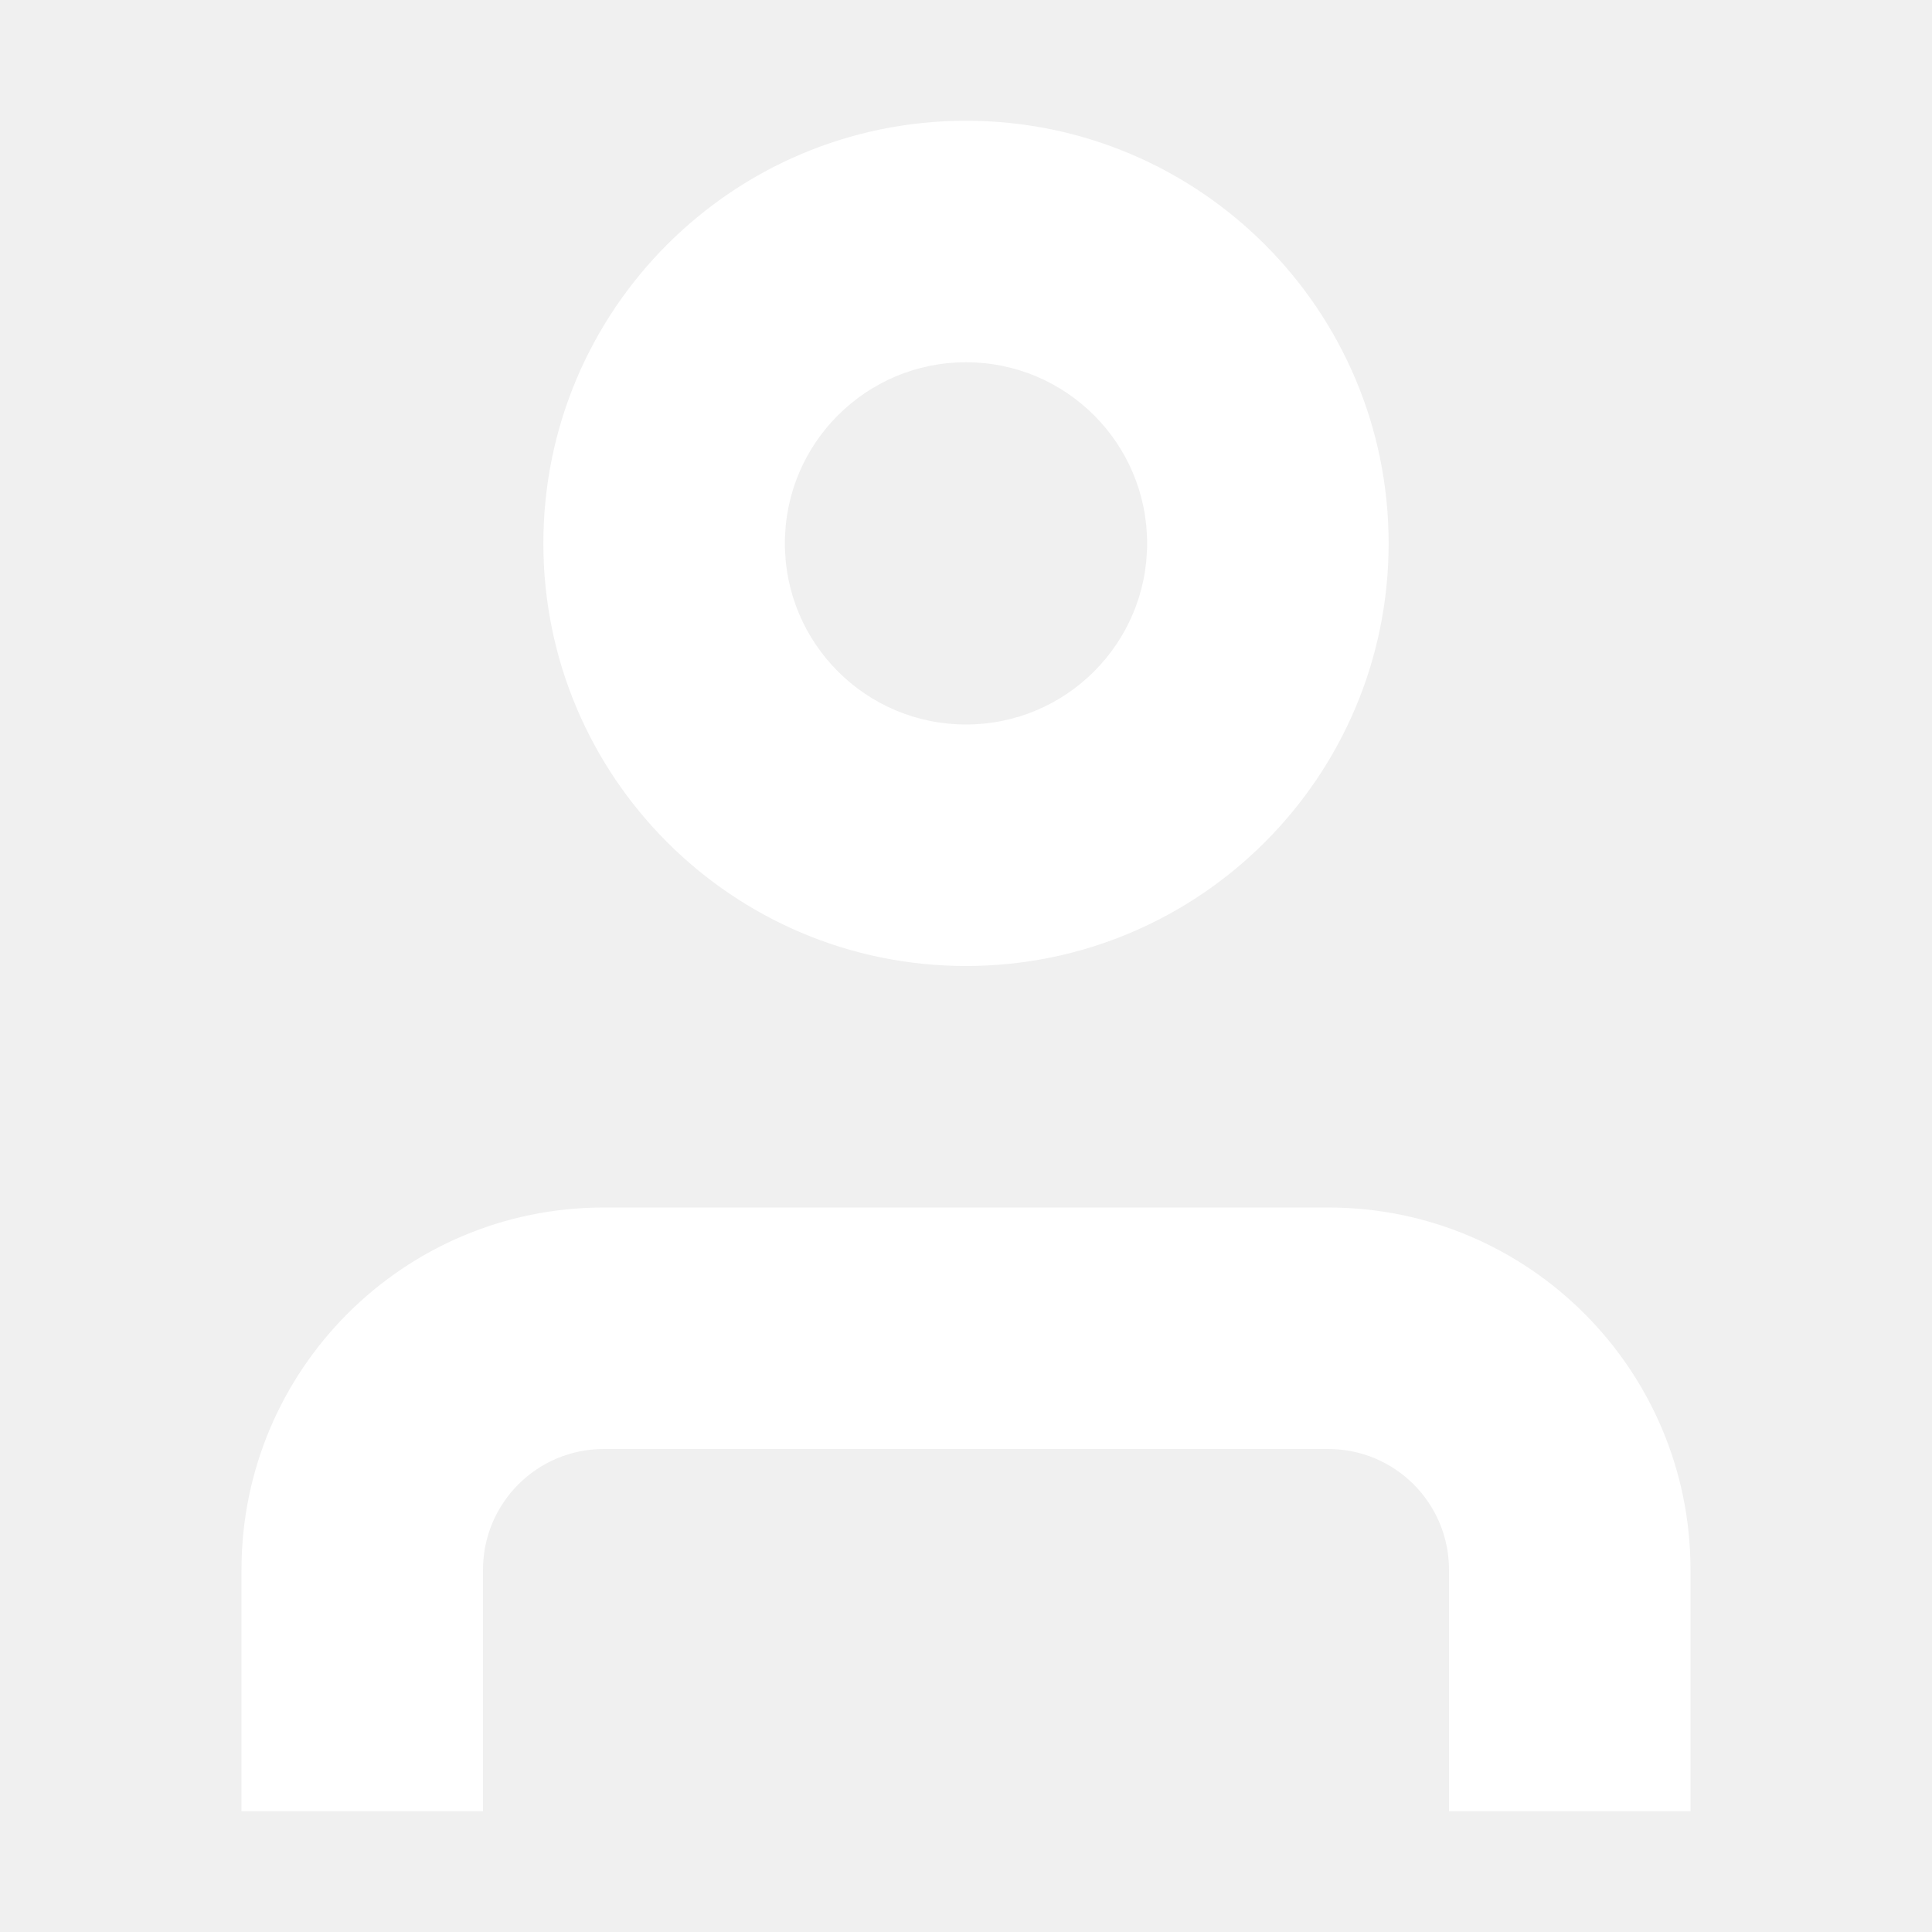
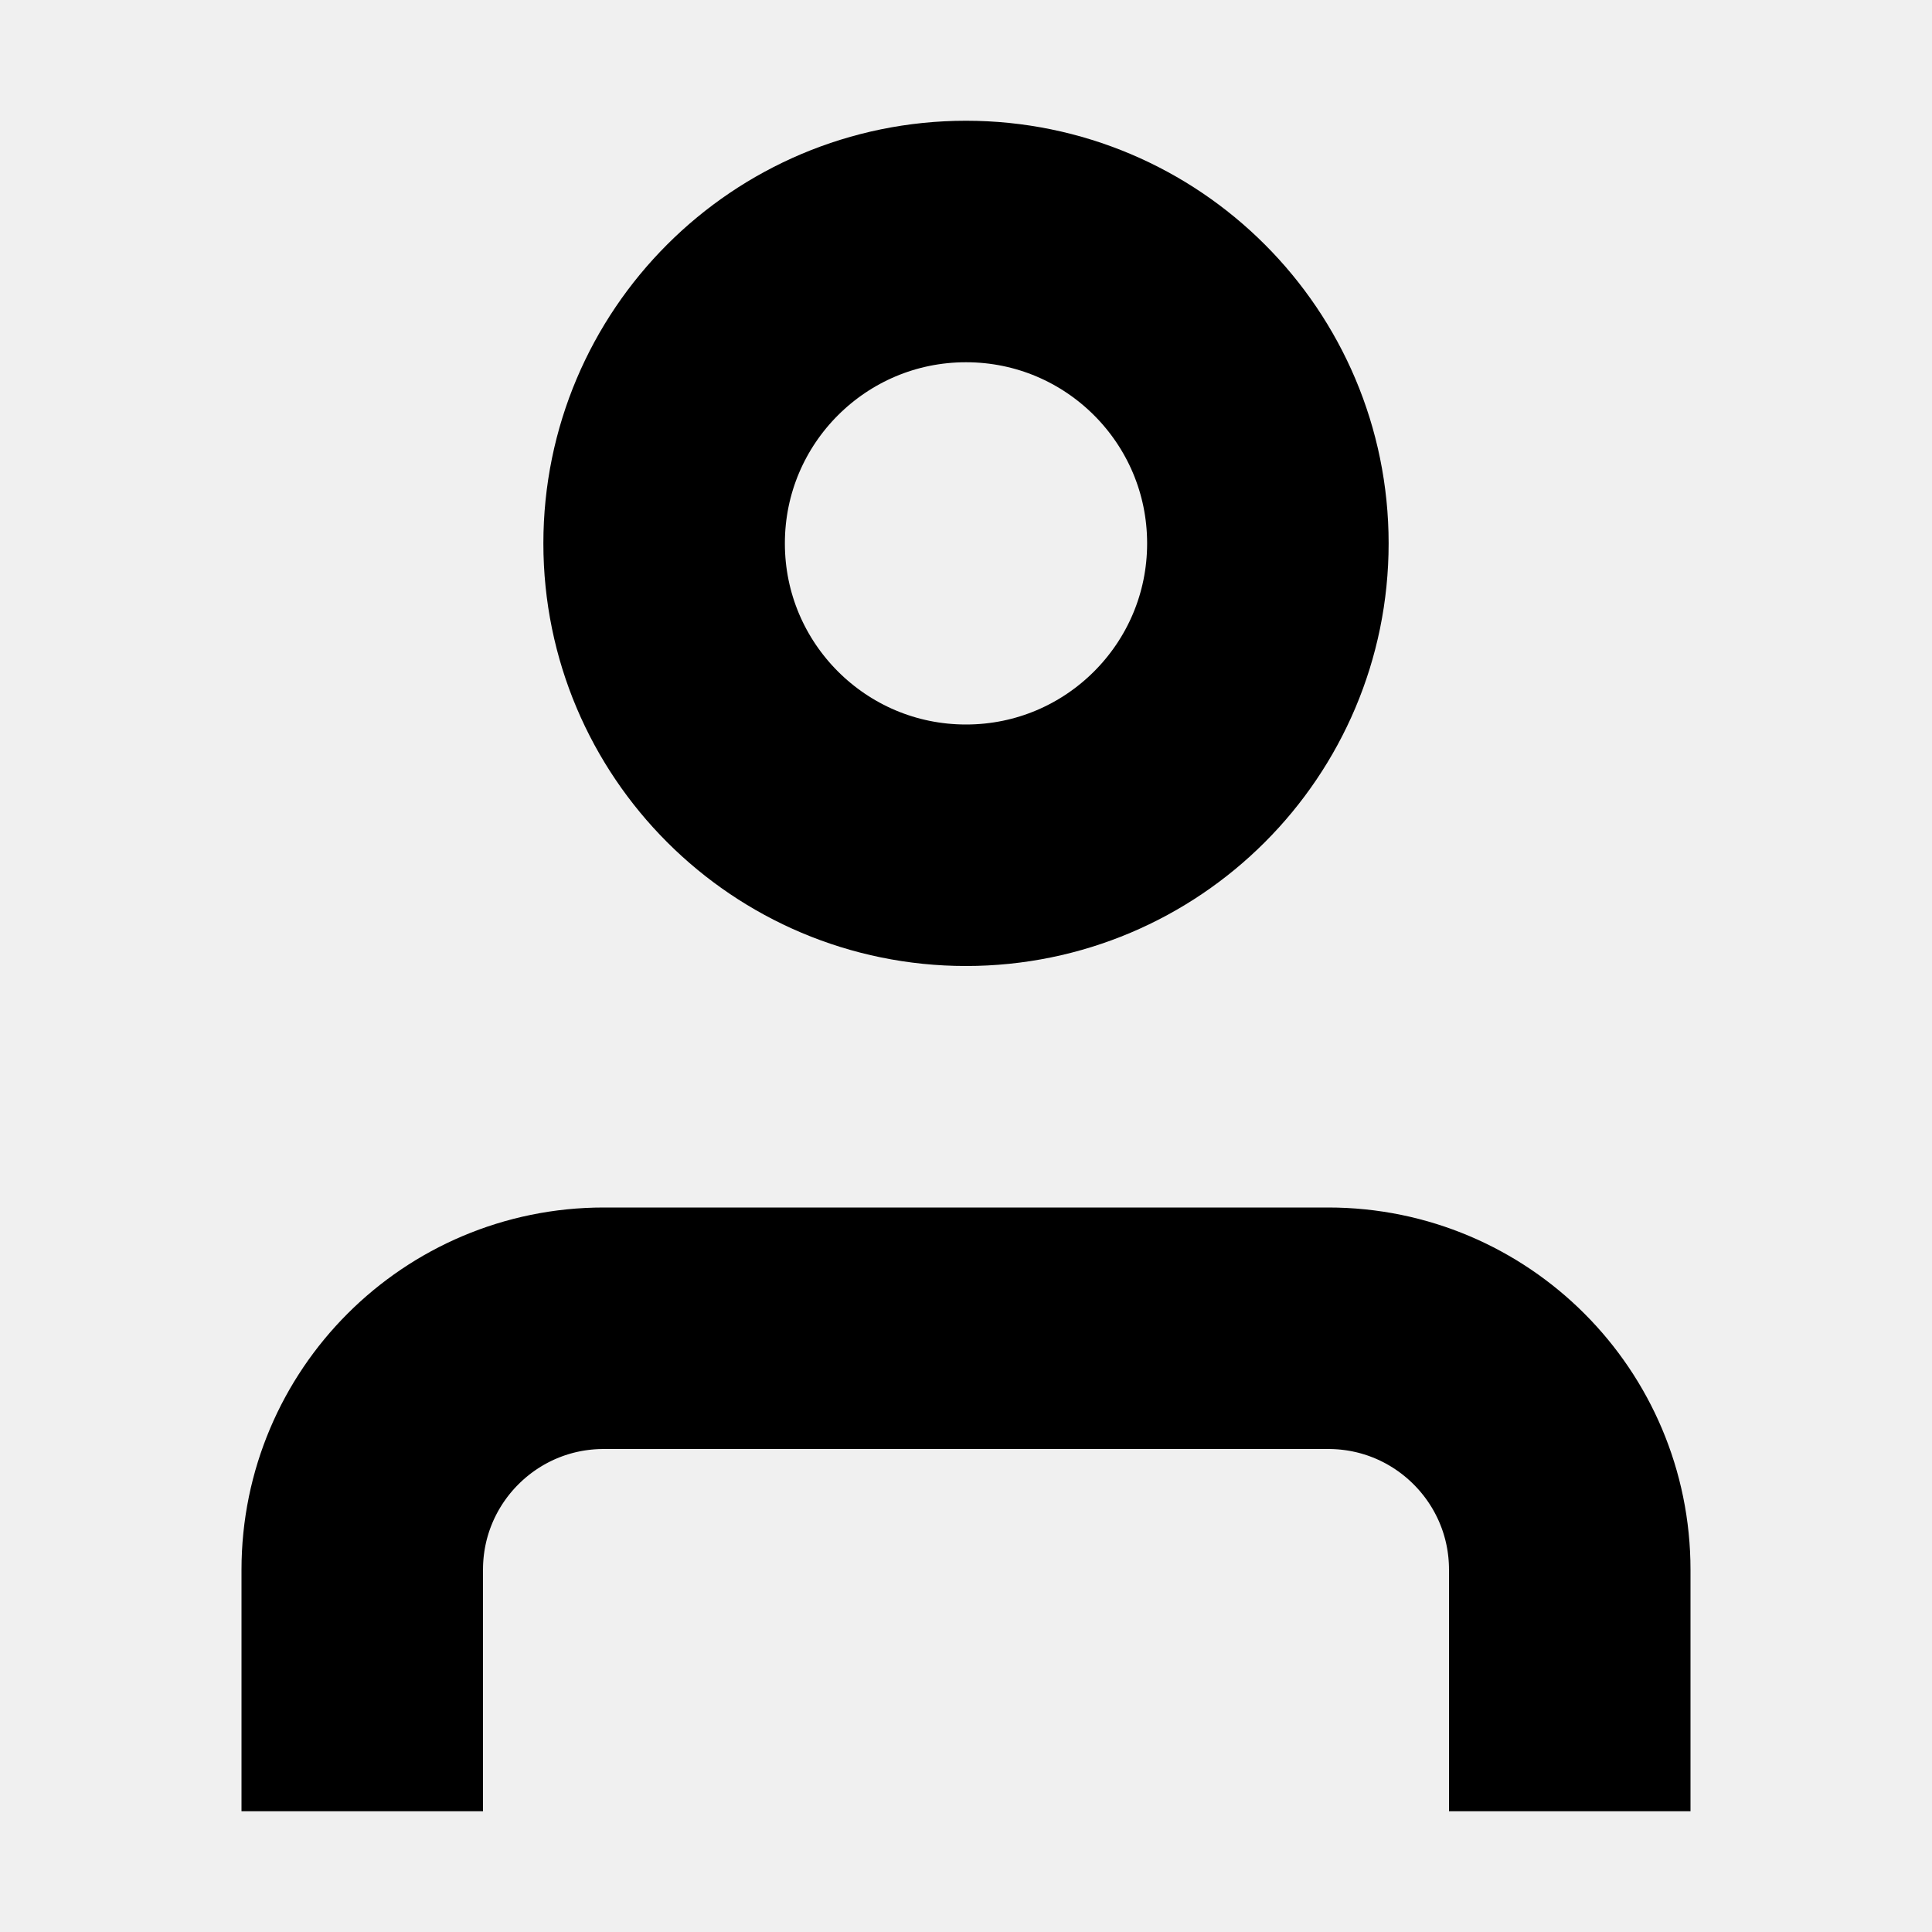
<svg xmlns="http://www.w3.org/2000/svg" width="16" height="16" fill="none" viewBox="0 0 16 16">
-   <path fill="#fff" d="M11 10a3 3 0 0 1 3 3v2h-2v-2a1 1 0 0 0-1-1H5a1 1 0 0 0-1 1v2H2v-2a3 3 0 0 1 3-3h6Z" />
-   <path fill="#fff" fill-rule="evenodd" d="M8 1a3.5 3.5 0 1 1 0 7 3.5 3.5 0 0 1 0-7Zm0 2a1.5 1.5 0 1 0 0 3 1.5 1.5 0 0 0 0-3Z" clip-rule="evenodd" />
+   <path stroke="currentColor" stroke-width="2" d="M13 15v-2a2 2 0 0 0-2-2H5a2 2 0 0 0-2 2v2" />
+   <circle cx="8" cy="4.5" r="2.5" stroke="currentColor" stroke-width="2" />
</svg>
